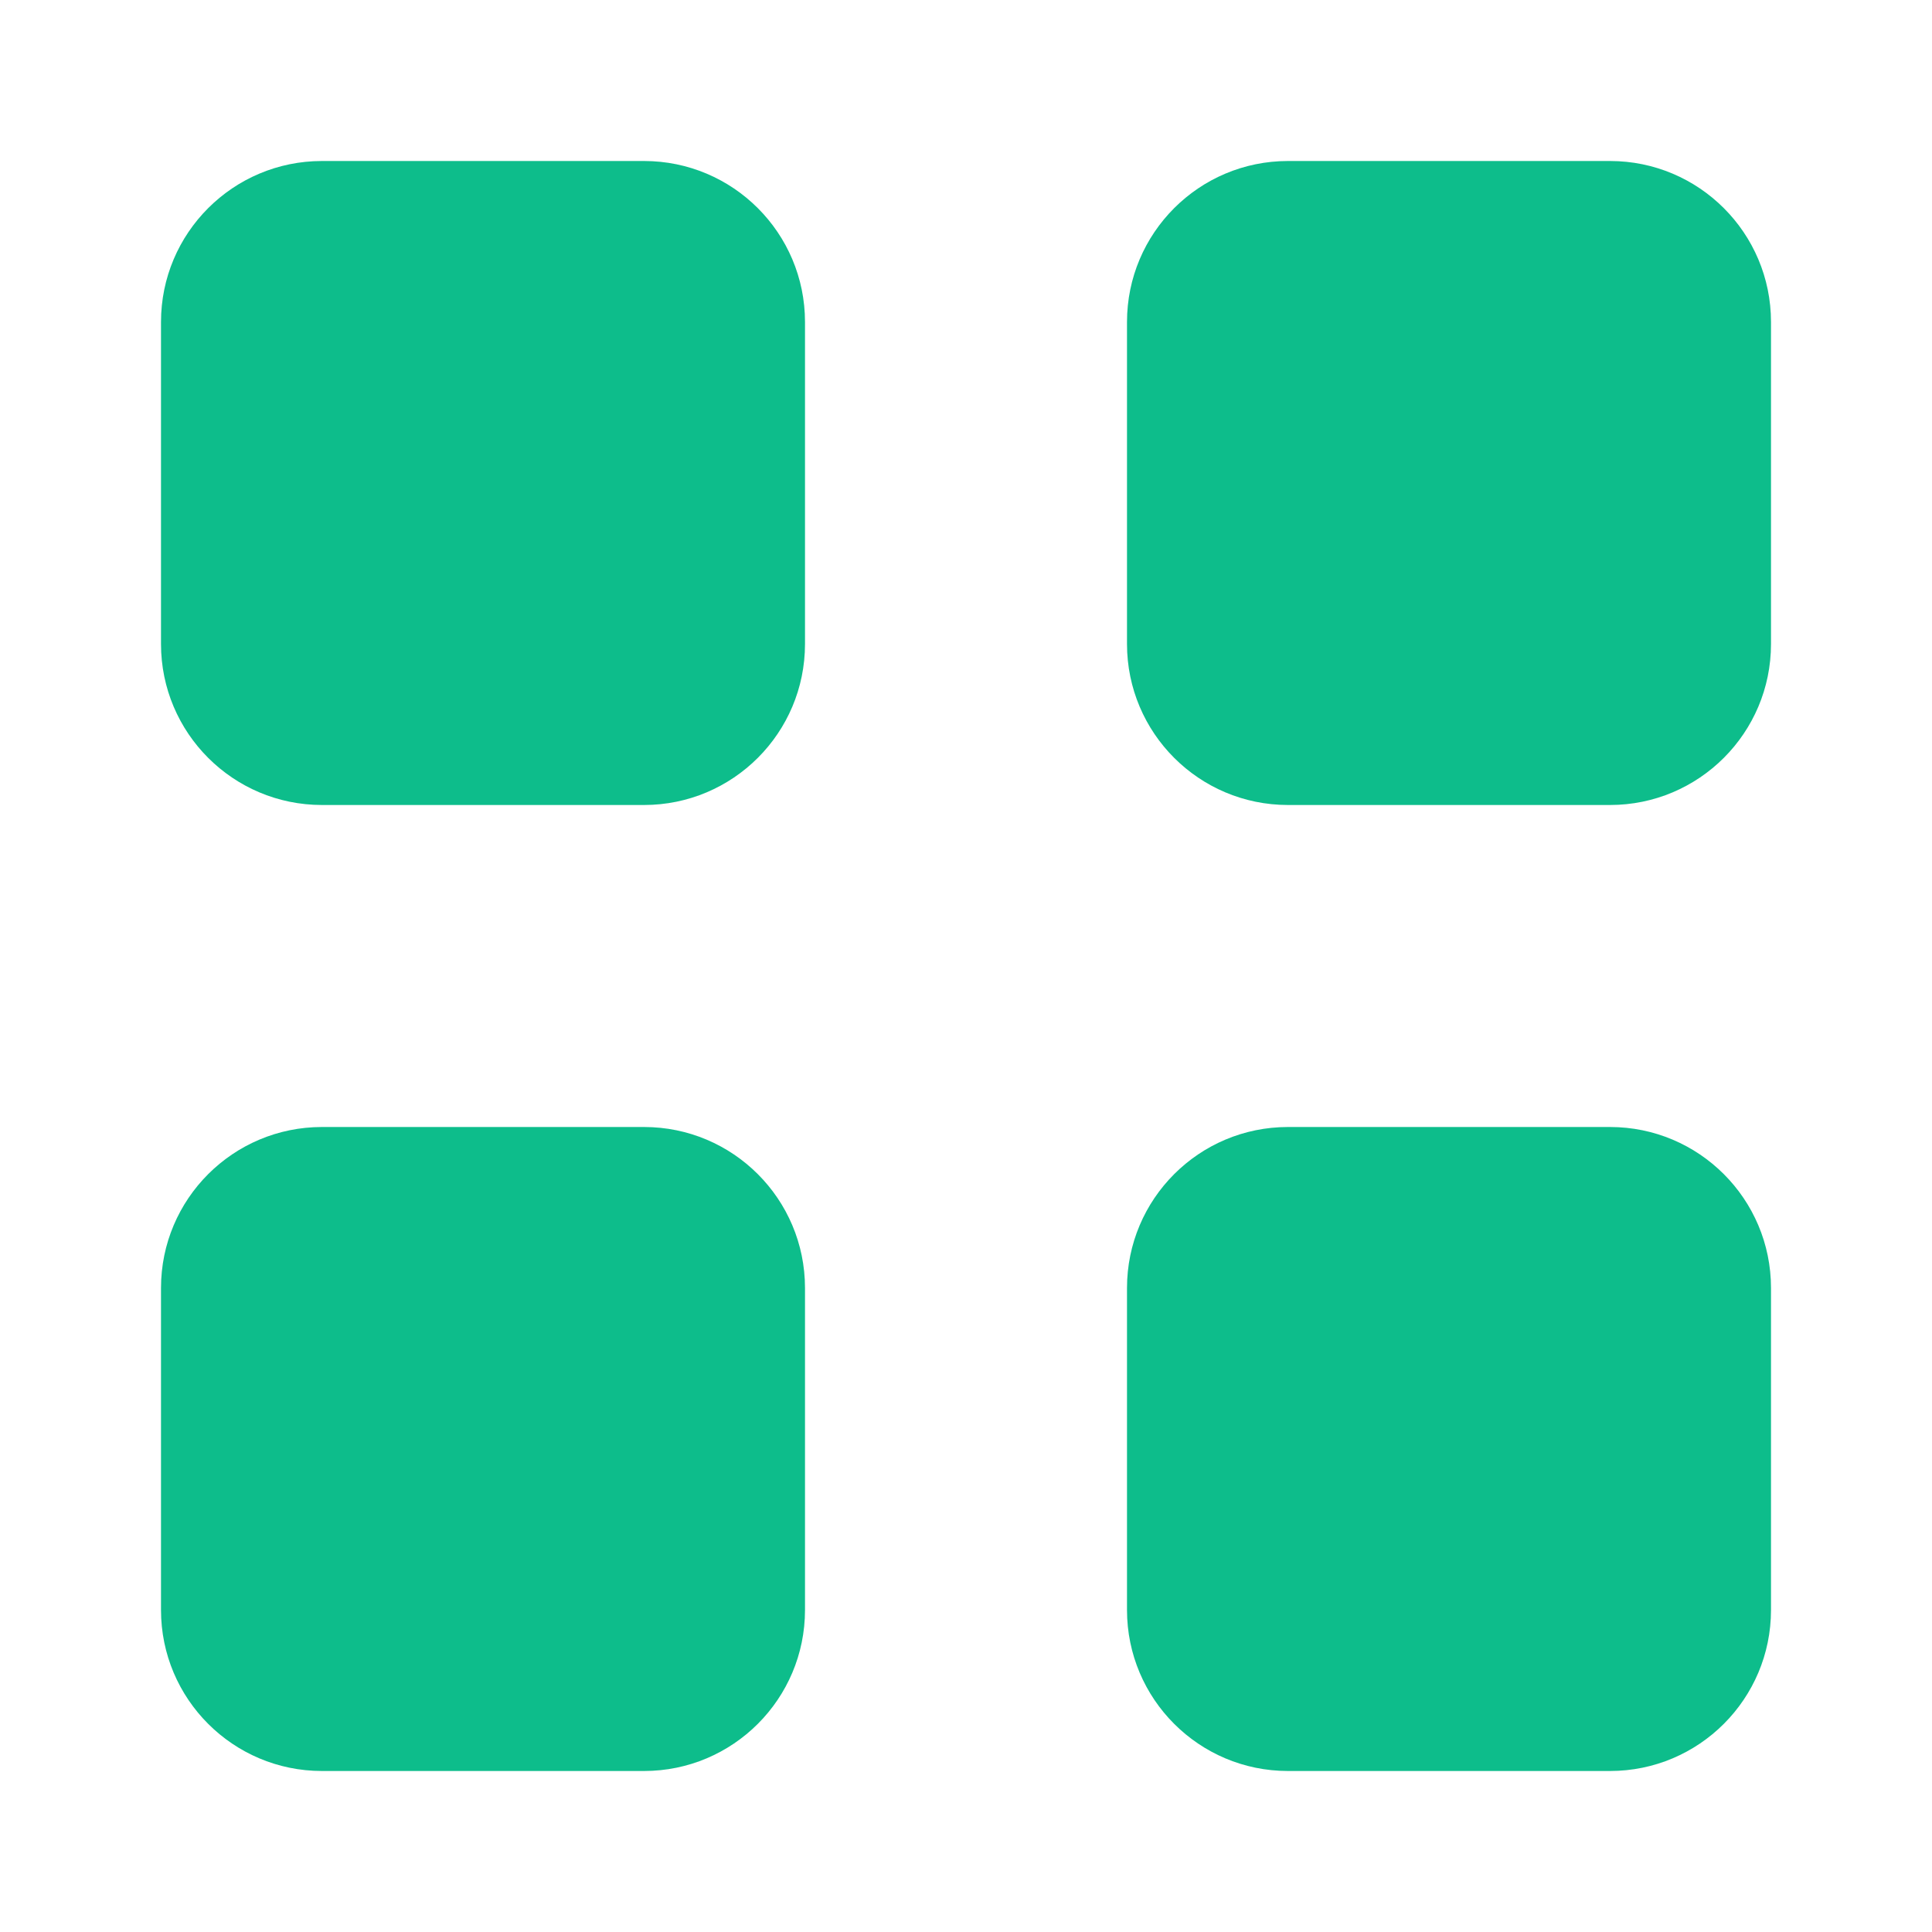
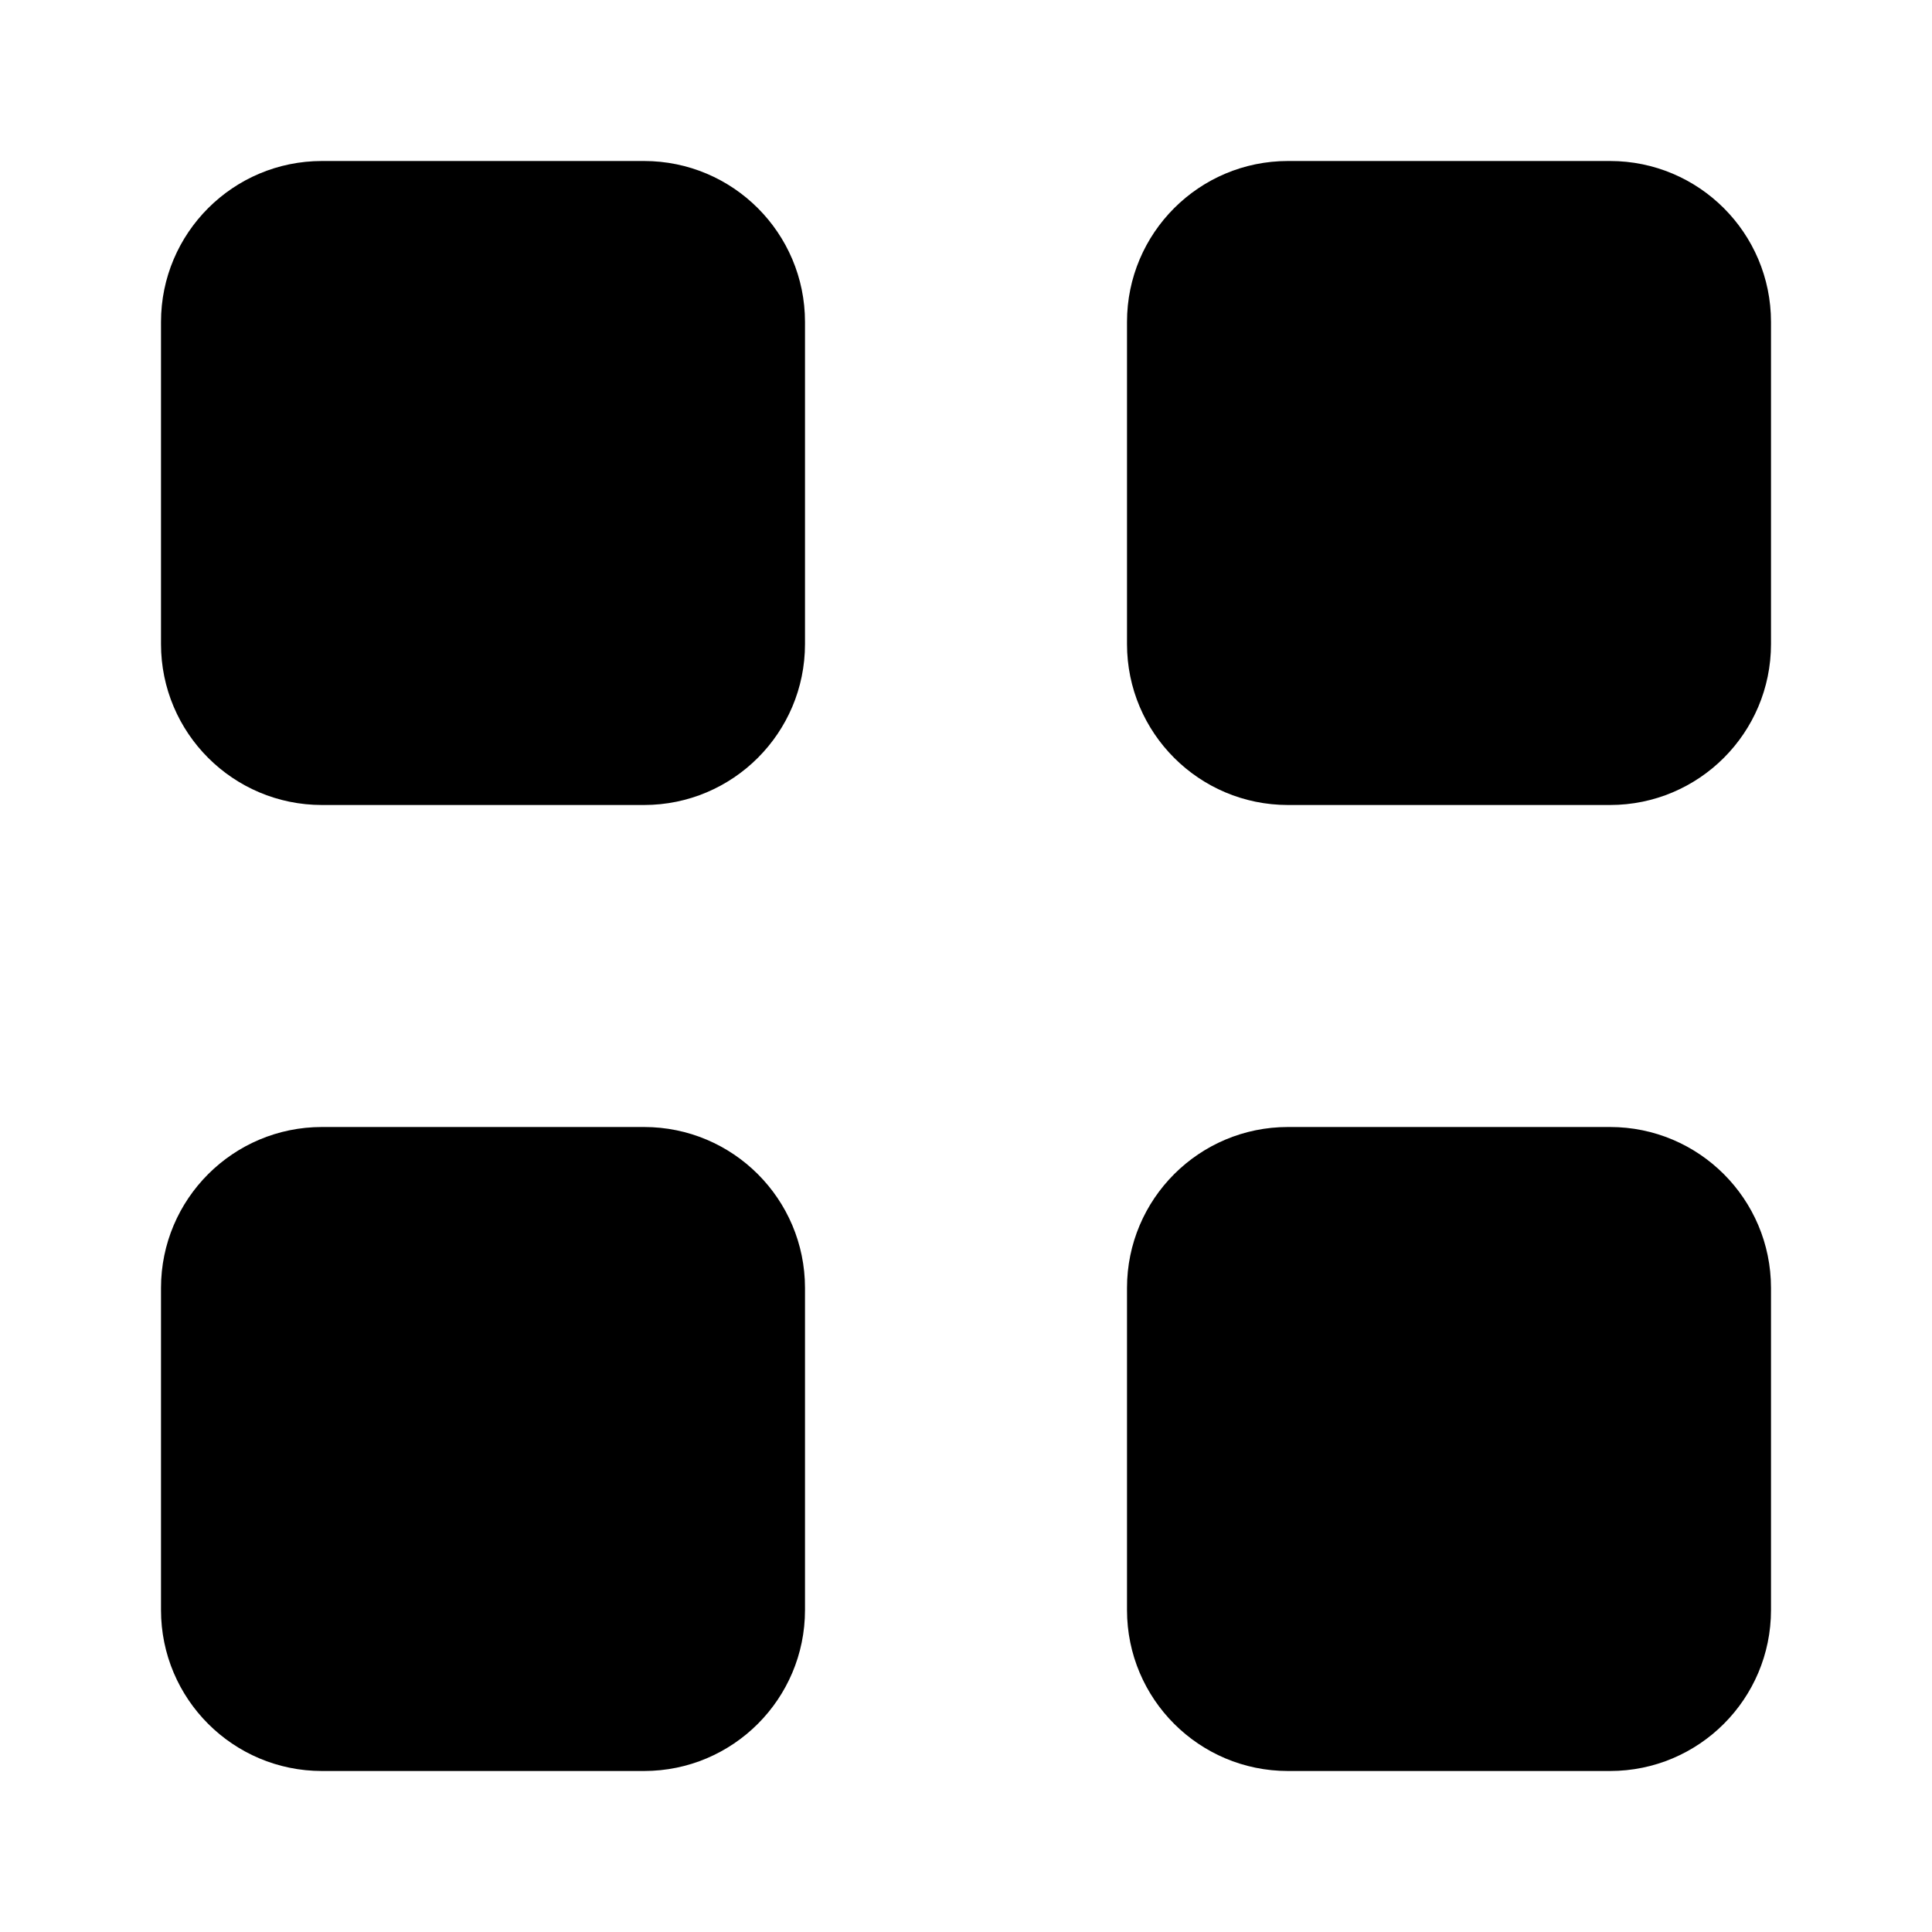
<svg xmlns="http://www.w3.org/2000/svg" width="24" height="24" viewBox="0 0 24 24" fill="none">
-   <rect x="14" y="2" width="8" height="8" rx="2" fill="#0DBD8B" />
-   <rect x="14" y="14" width="8" height="8" rx="2" fill="#0DBD8B" />
-   <rect x="2" y="14" width="8" height="8" rx="2" fill="#0DBD8B" />
-   <rect x="2" y="2" width="8" height="8" rx="2" fill="#0DBD8B" />
+   <rect x="14" y="2" width="8" height="8" rx="2" fill="currentColor" />
+   <rect x="14" y="14" width="8" height="8" rx="2" fill="currentColor" />
+   <rect x="2" y="14" width="8" height="8" rx="2" fill="currentColor" />
+   <rect x="2" y="2" width="8" height="8" rx="2" fill="currentColor" />
</svg>
